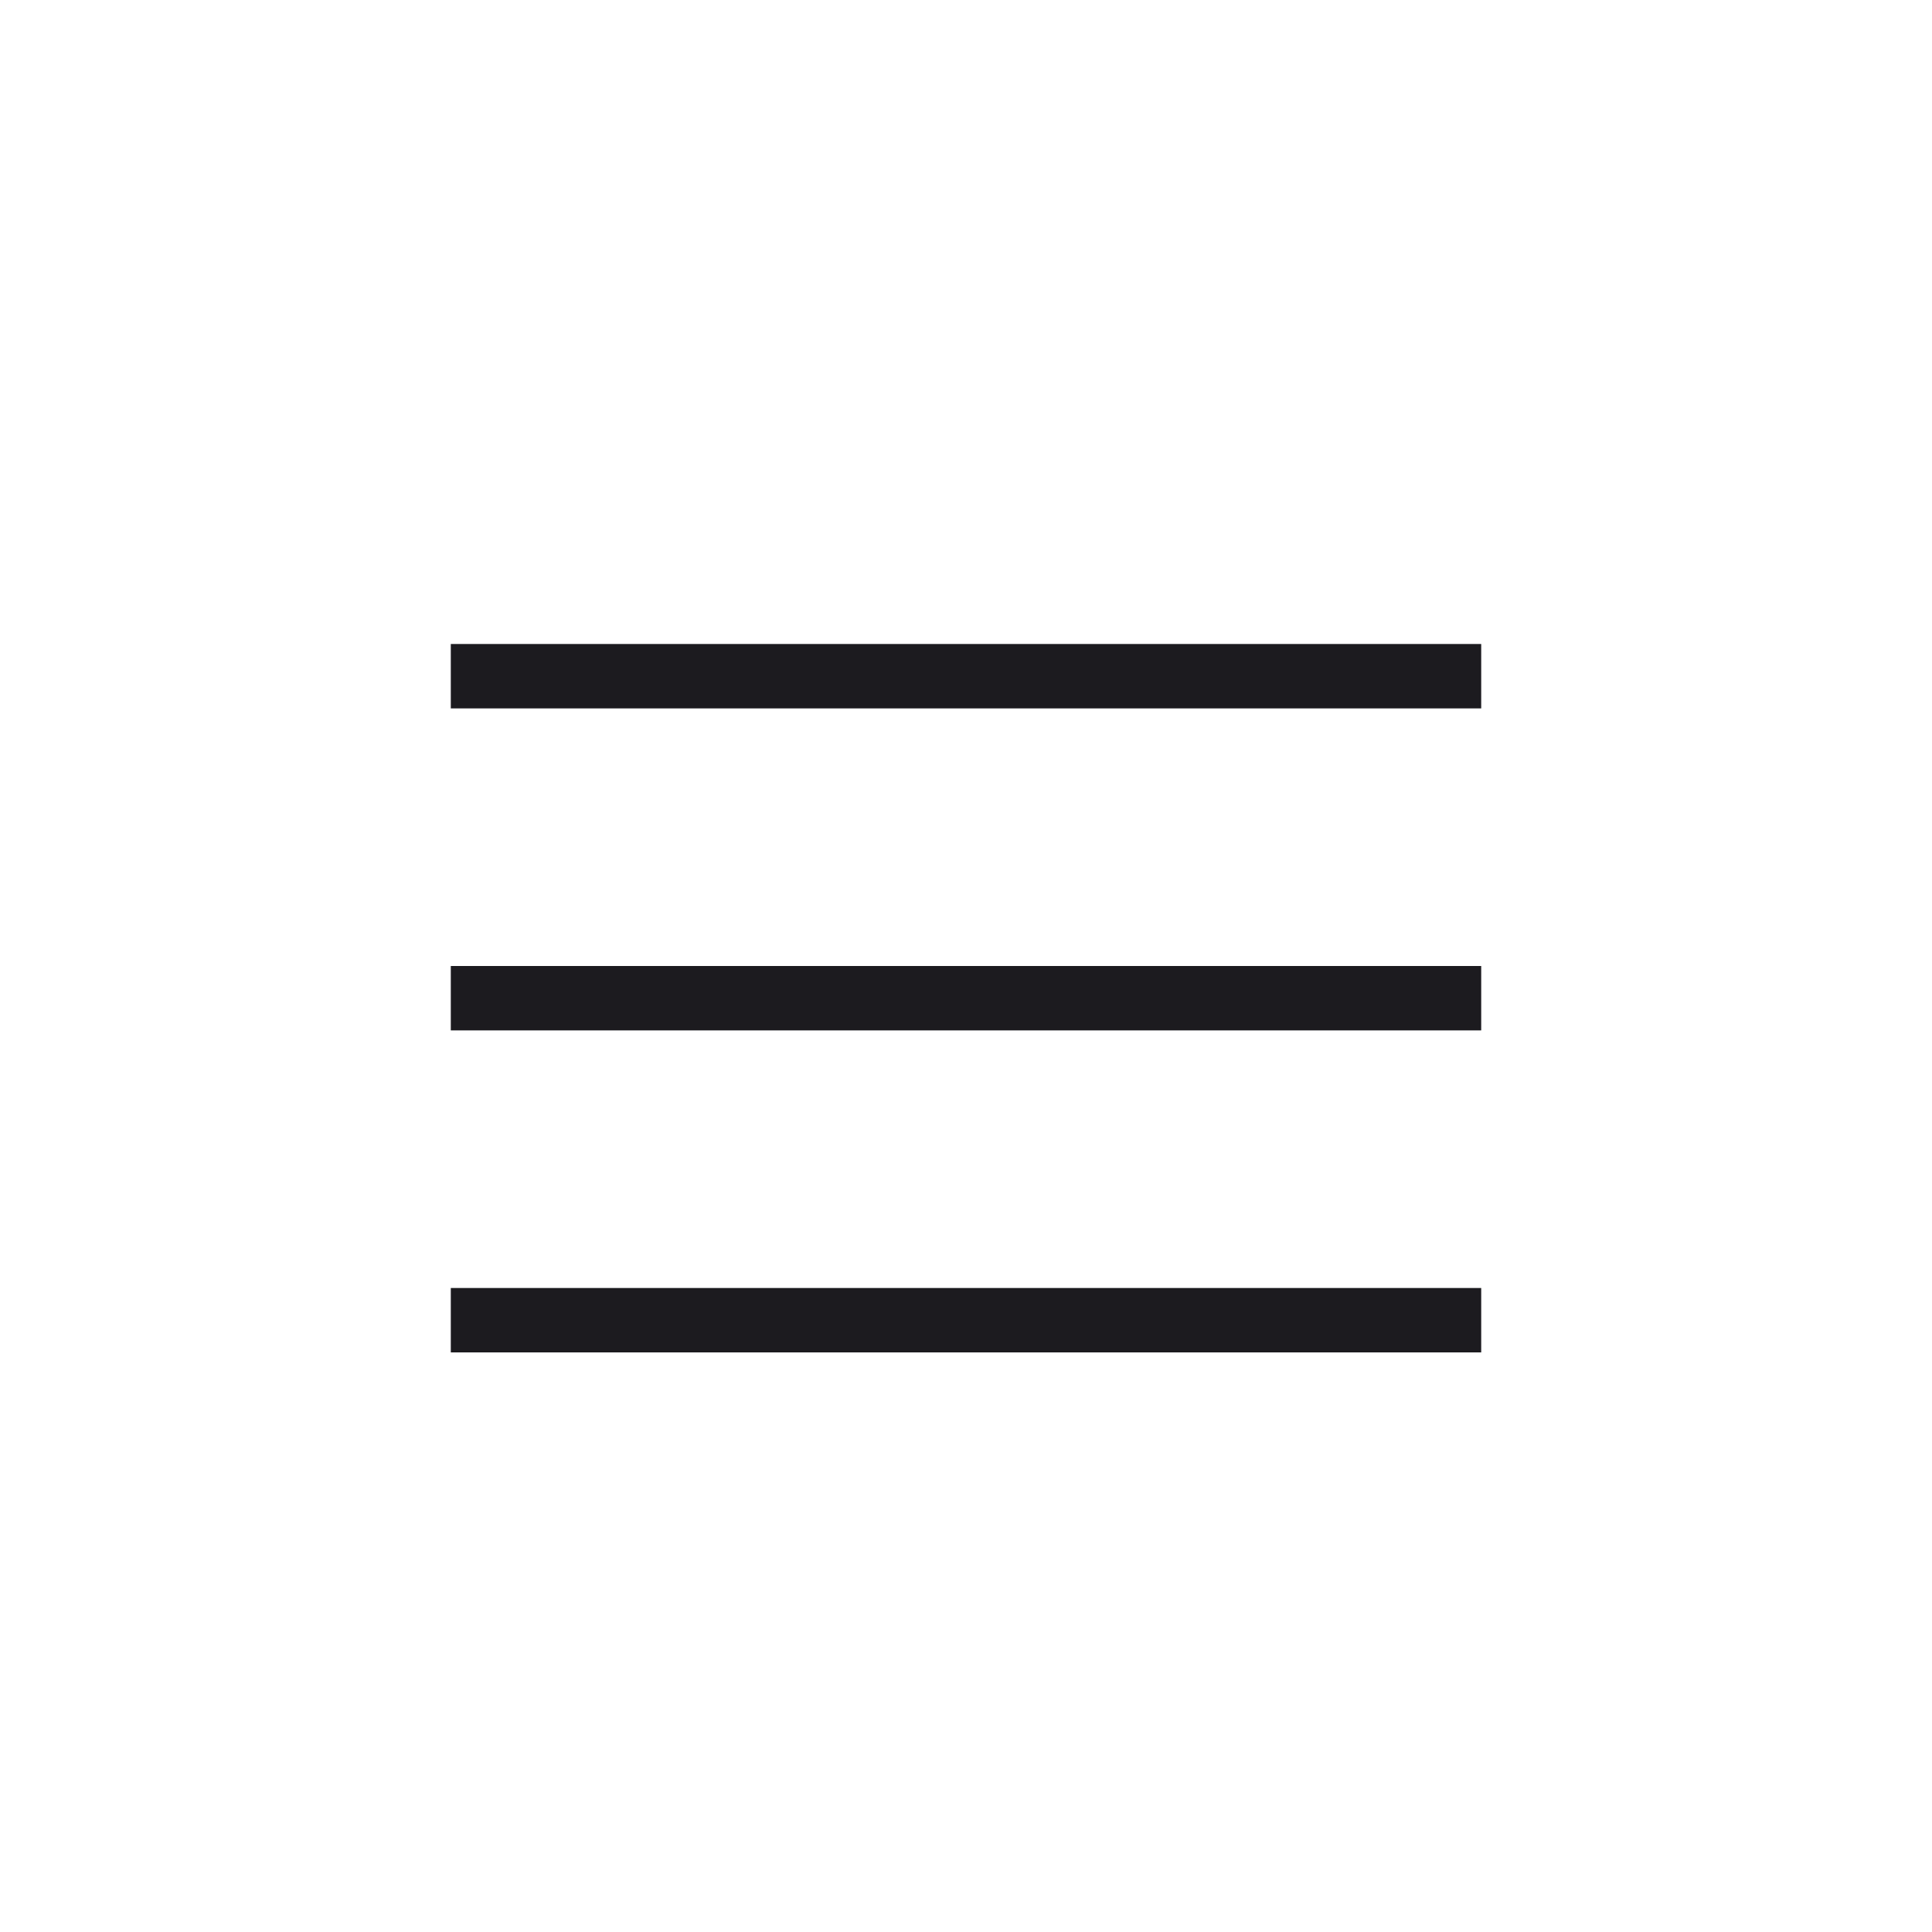
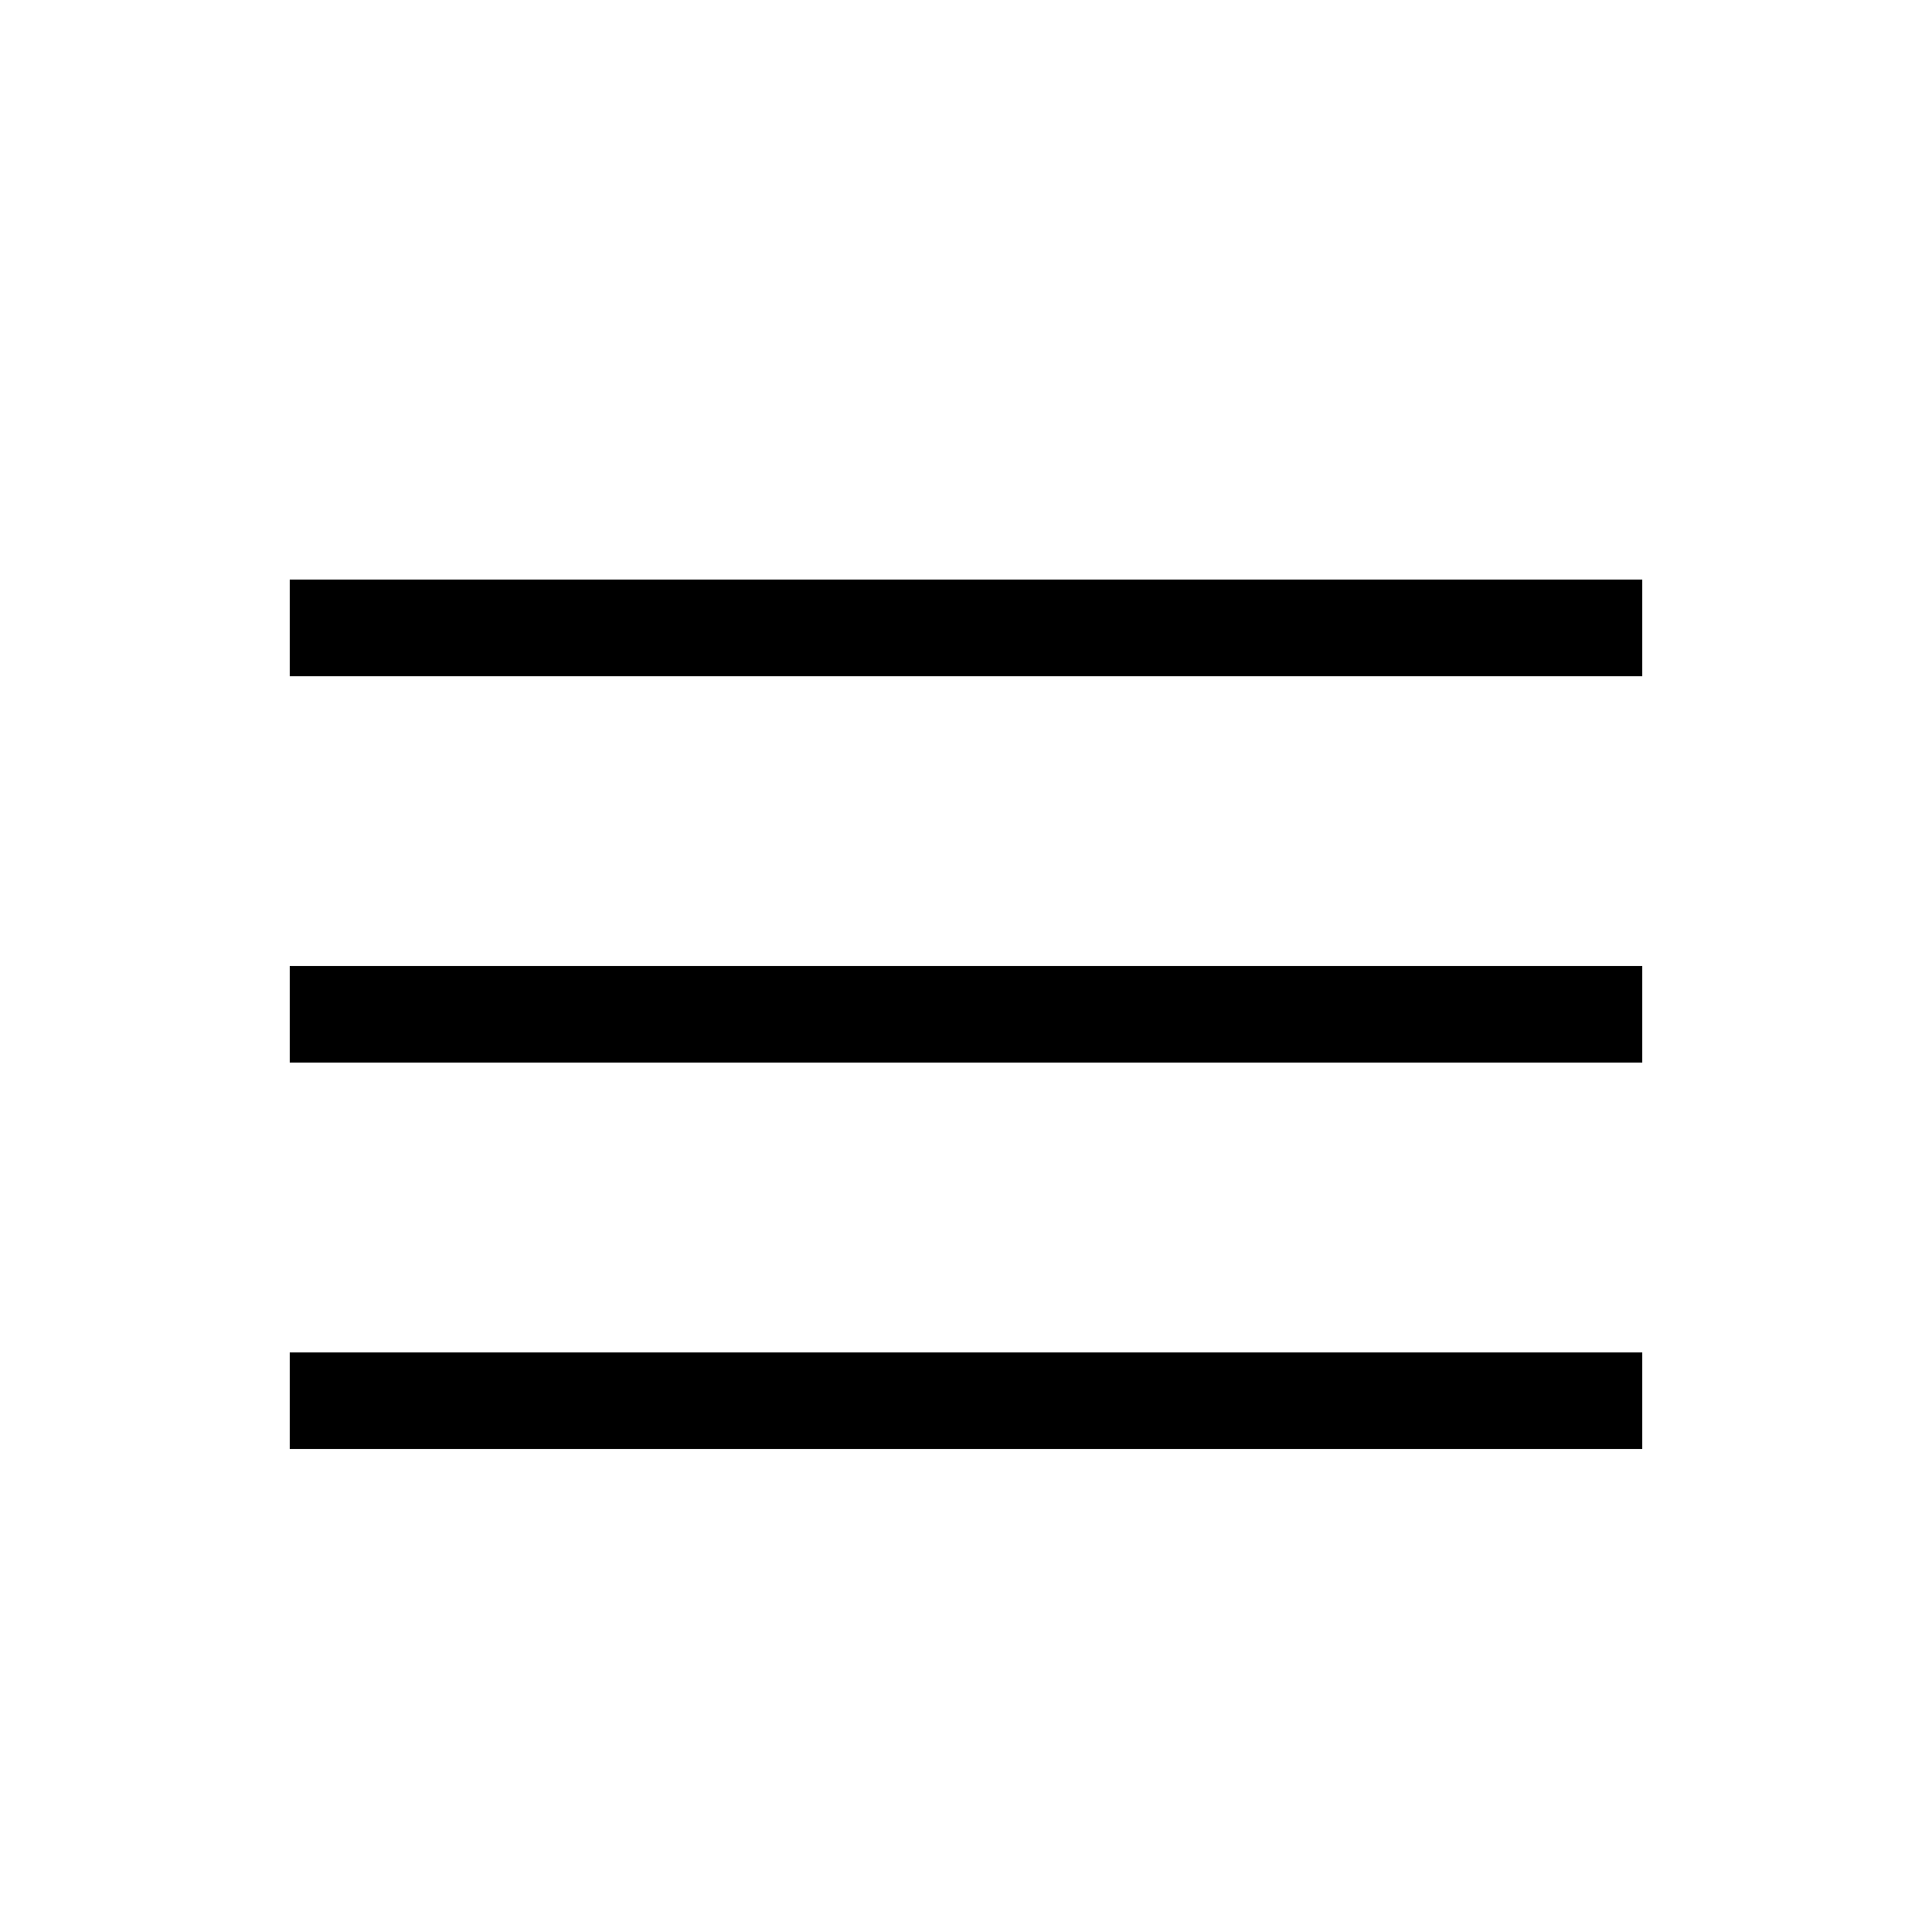
- <svg xmlns="http://www.w3.org/2000/svg" width="60" height="60" viewBox="0 0 60 60" fill="none">
-   <mask id="mask0_695_1320" style="mask-type:alpha" maskUnits="userSpaceOnUse" x="0" y="0" width="60" height="60">
-     <rect width="60" height="60" fill="#D9D9D9" />
-   </mask>
-   <g mask="url(#mask0_695_1320)">
-     <path d="M14 42V40H46V42H14ZM14 32V30H46V32H14ZM14 22V20H46V22H14Z" fill="#1C1B1F" />
-   </g>
+ <svg xmlns="http://www.w3.org/2000/svg" width="20" height="20" fill="none" viewBox="0 0 20 20">
+   <path fill="#000" fill-rule="evenodd" d="M17 6H3v1h14V6Zm0 4H3v1h14v-1ZM3 14h14v1H3v-1Z" clip-rule="evenodd" />
</svg>
